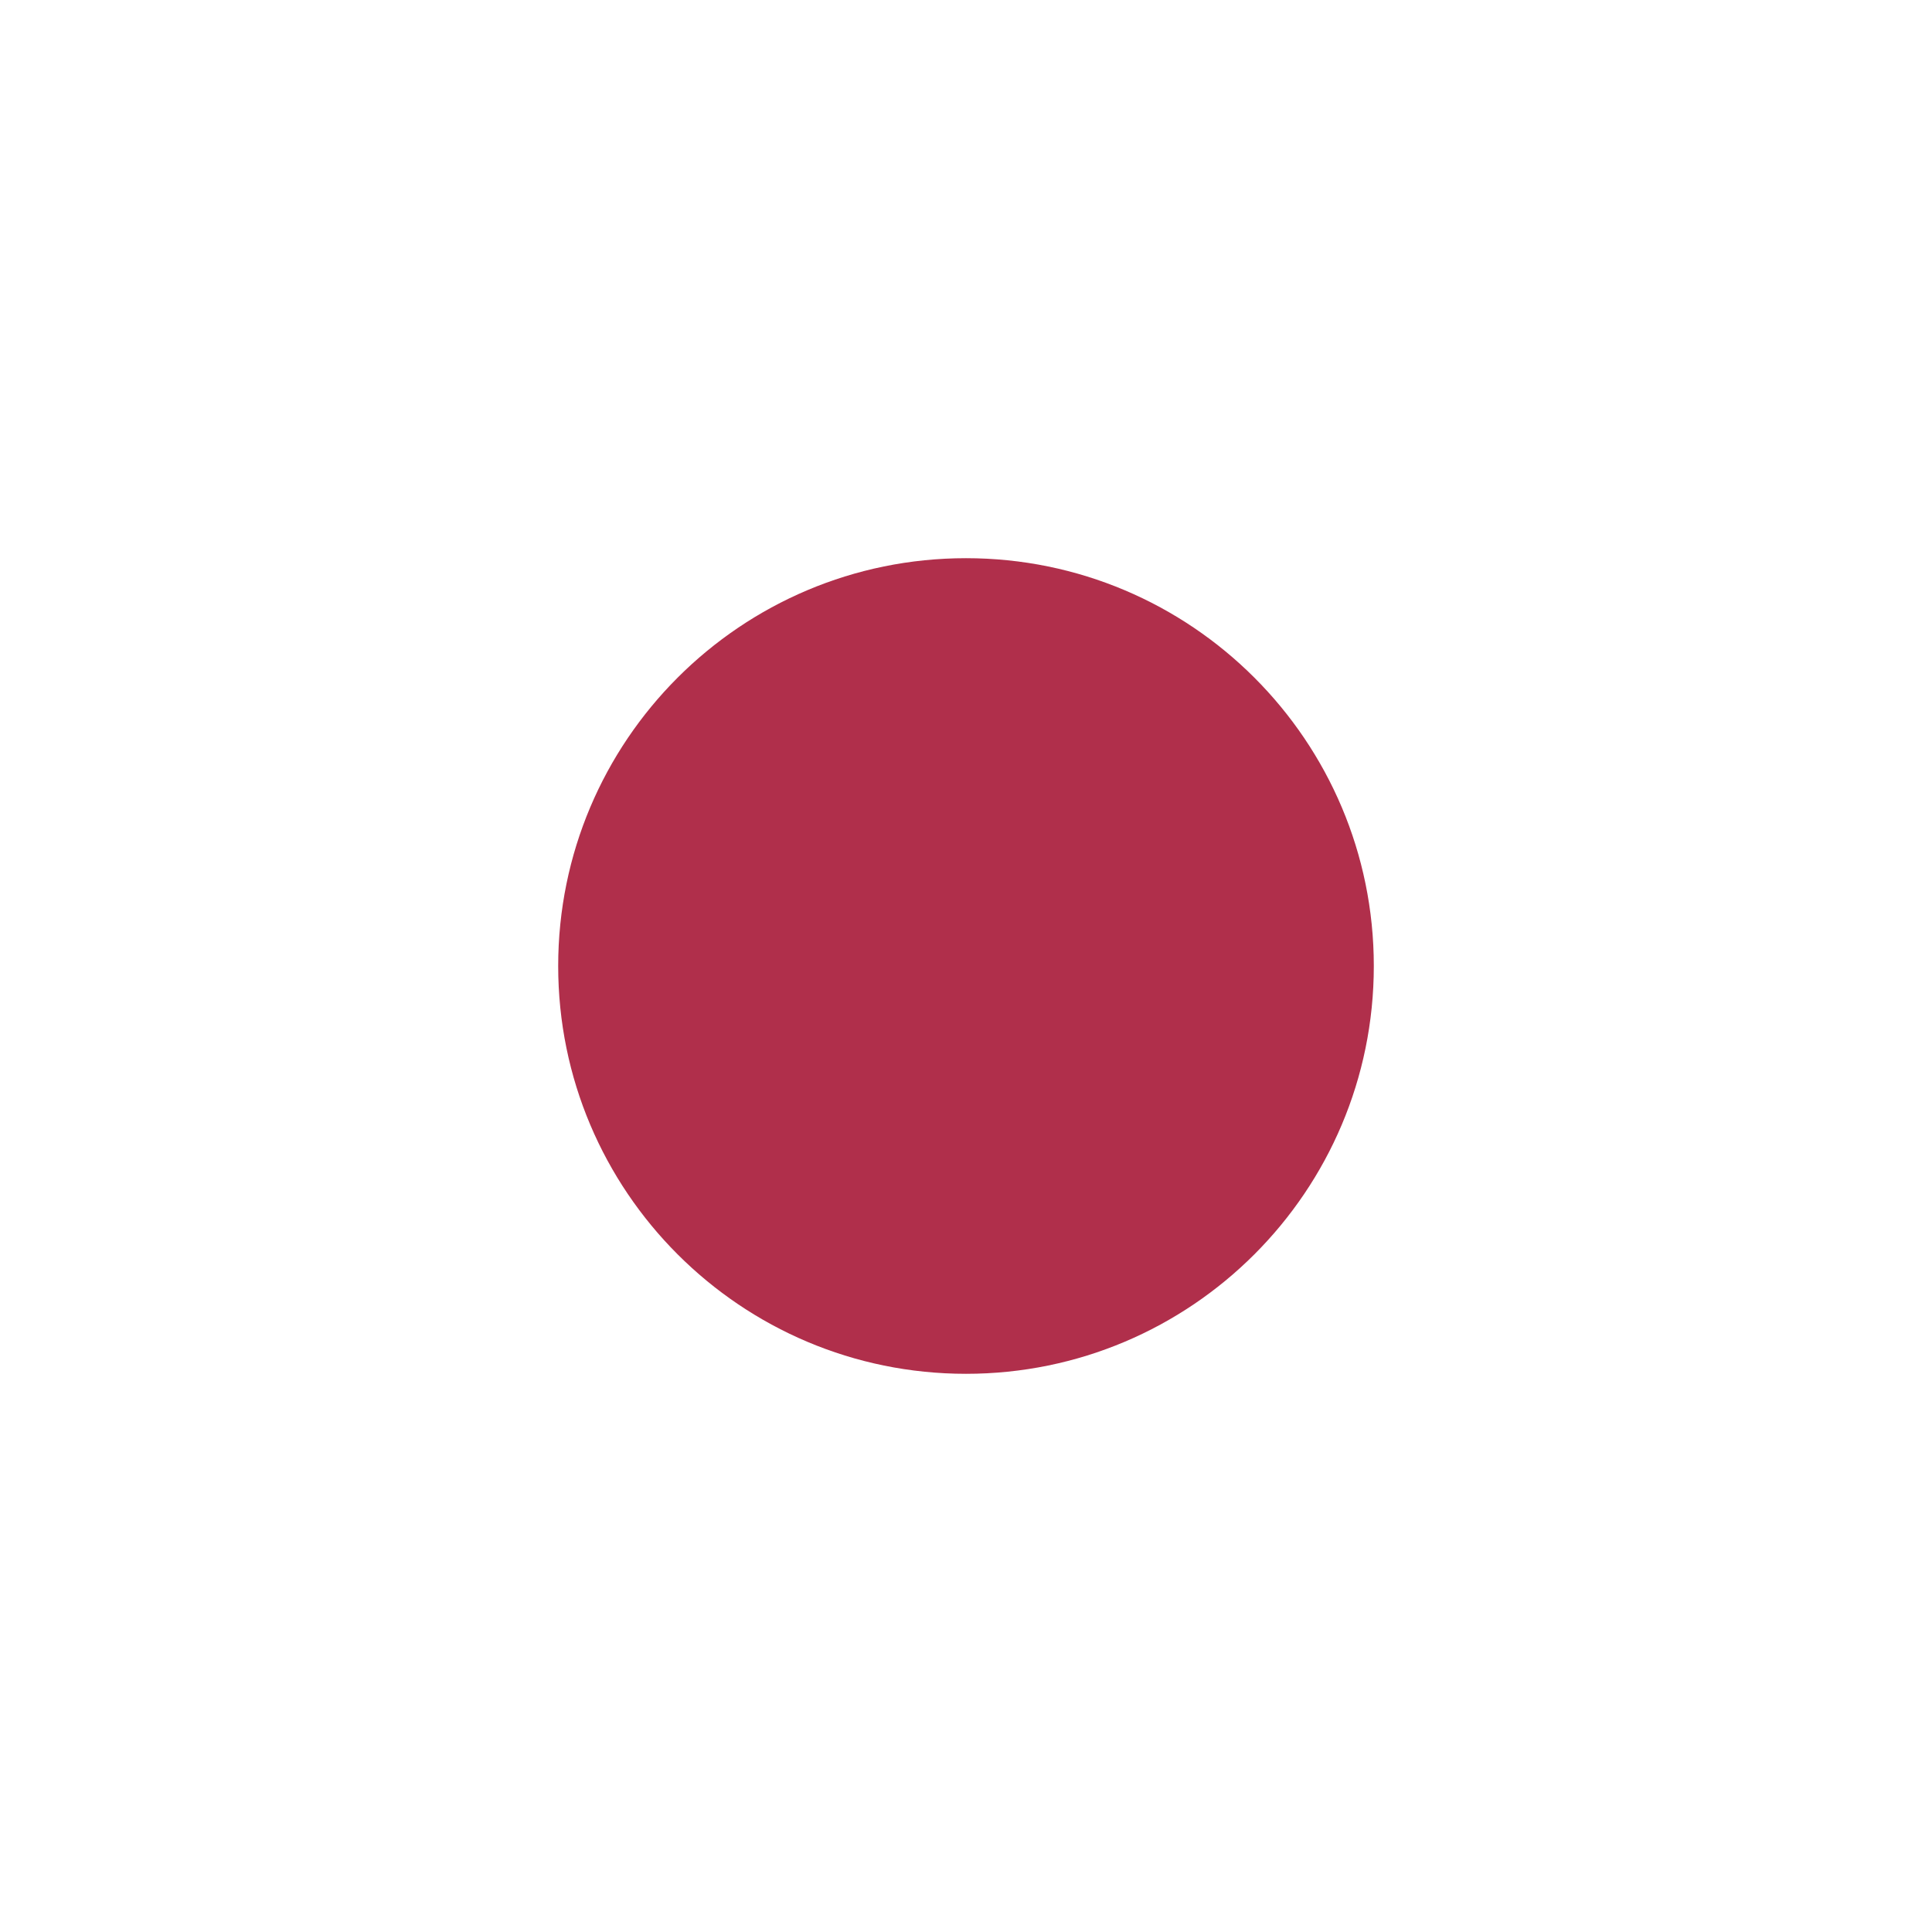
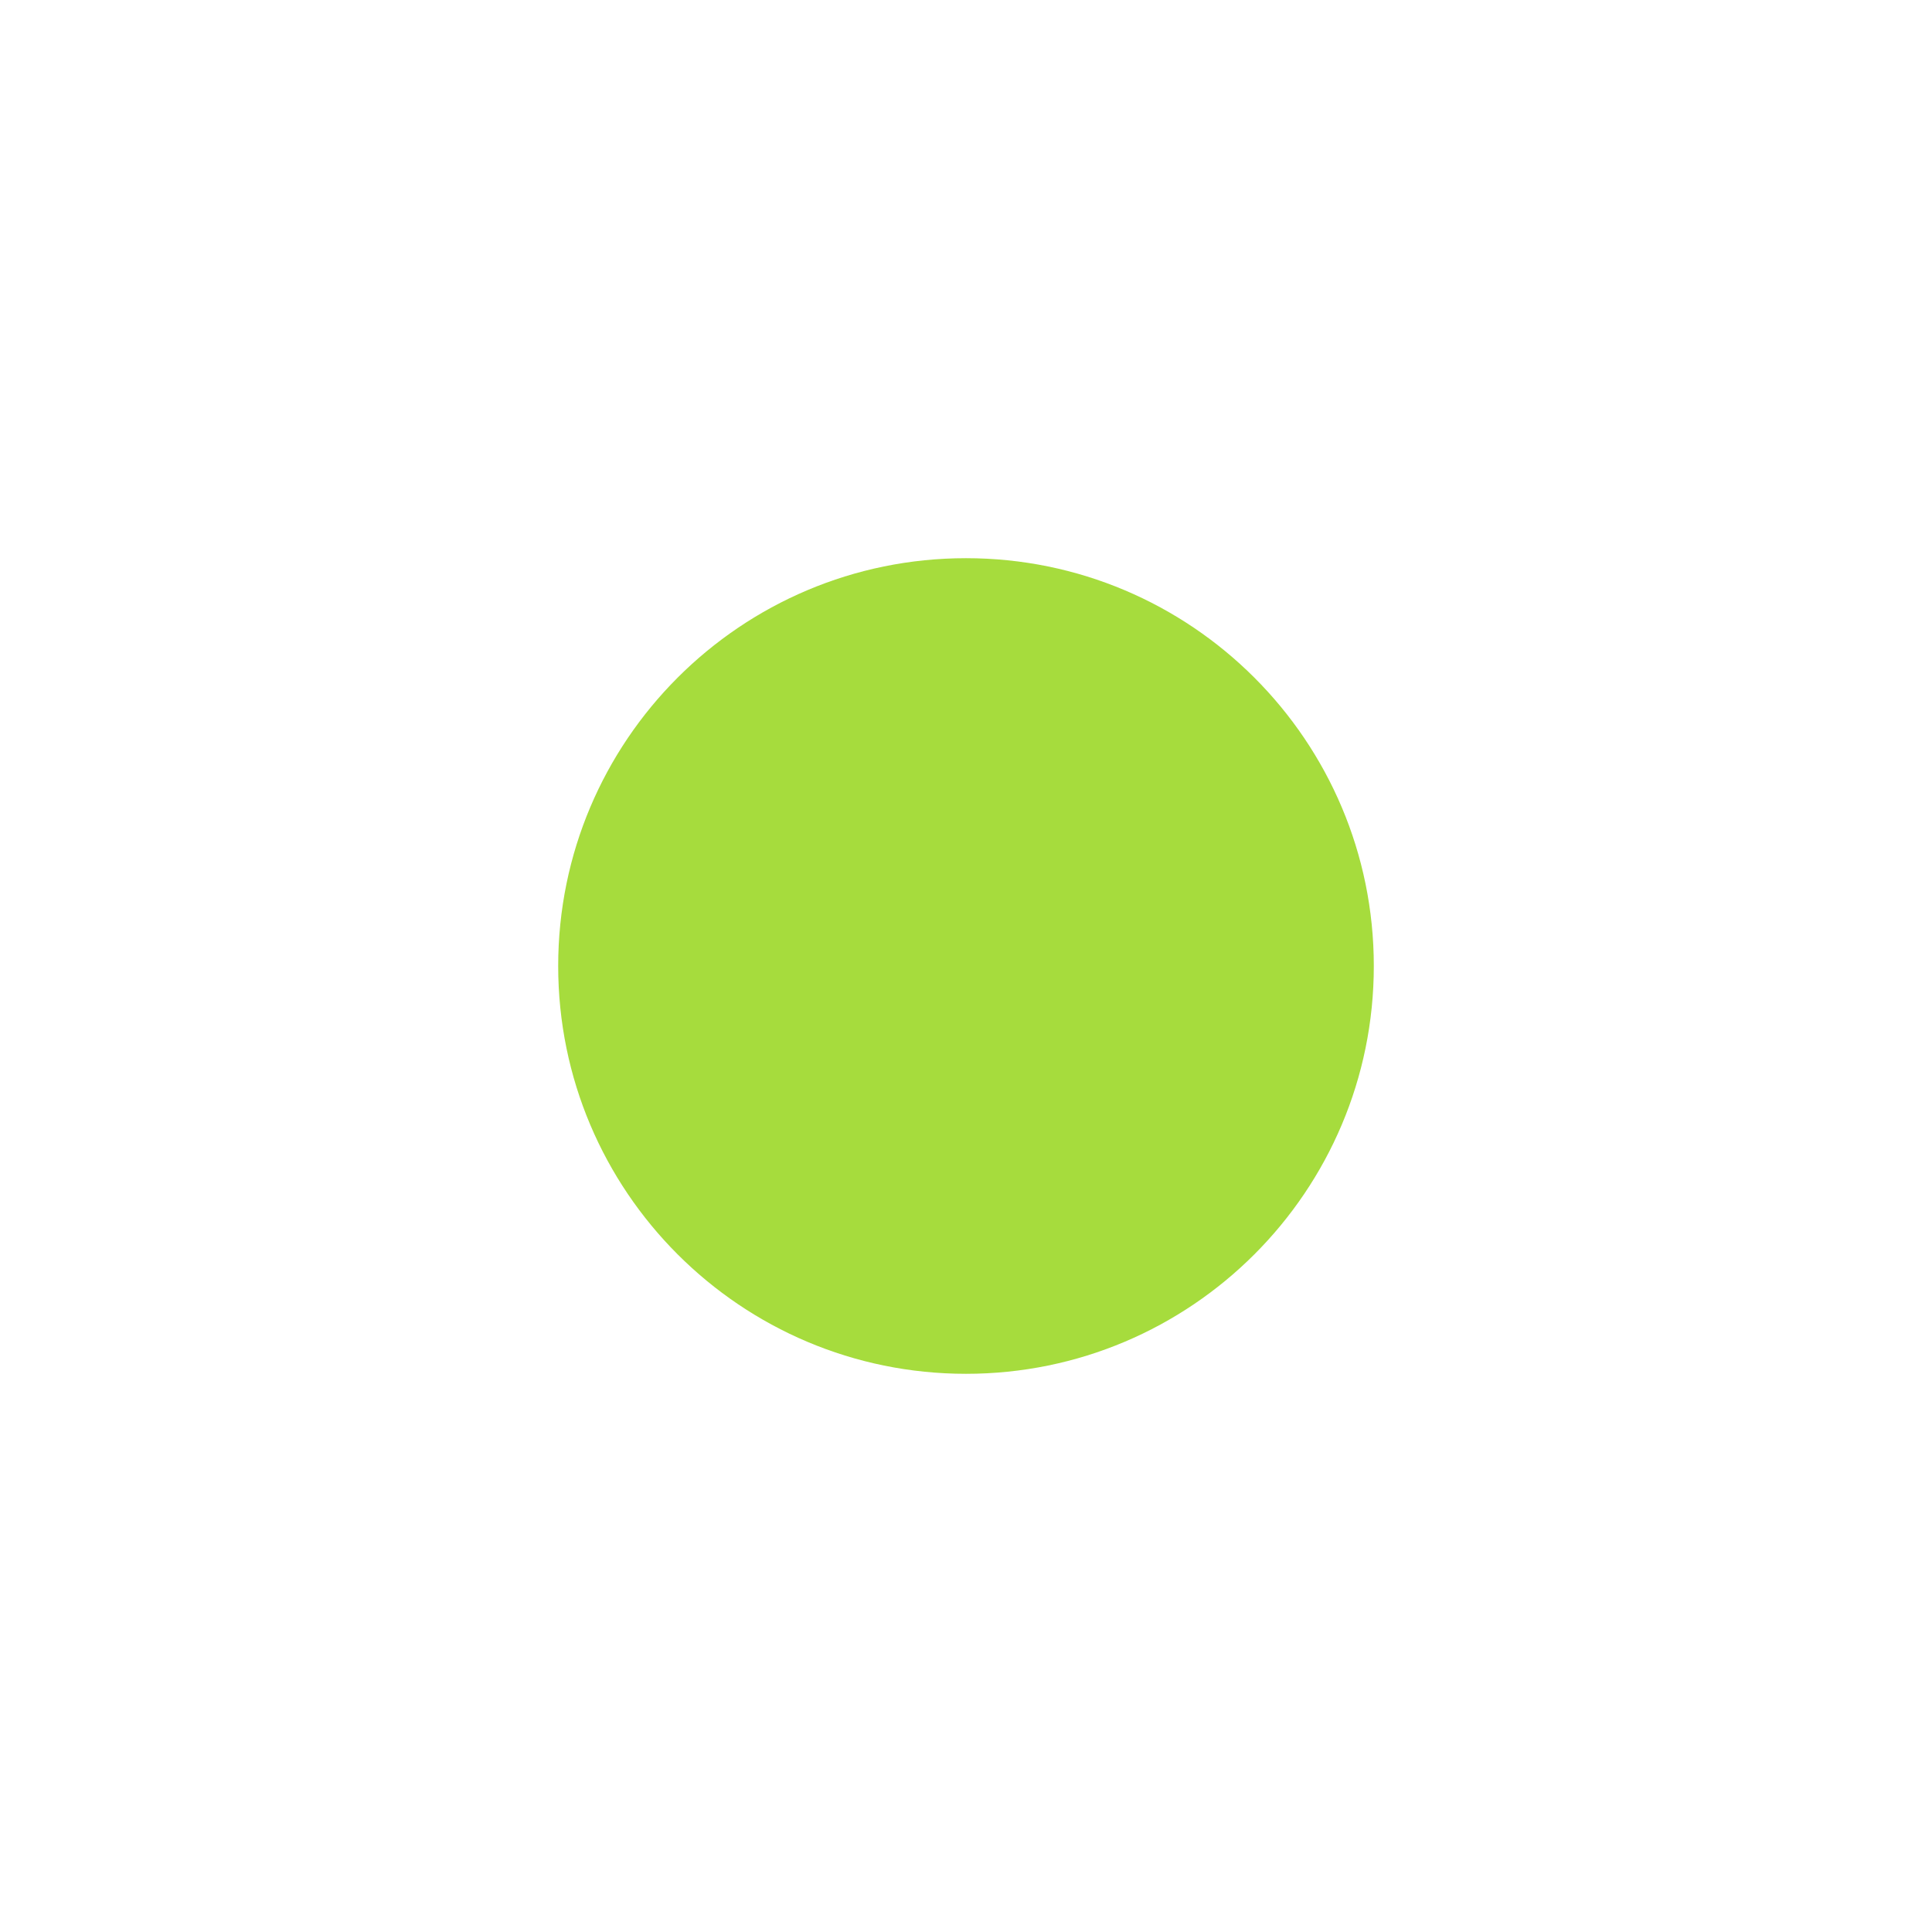
<svg xmlns="http://www.w3.org/2000/svg" version="1.1" id="图层_1" x="0px" y="0px" width="18px" height="18px" viewBox="0 0 12 12" enable-background="new 0 0 12 12" xml:space="preserve">
-   <circle fill="#B02F4B" cx="6" cy="6" r="2.533" />
+   <circle fill="#a6dc3d" cx="6" cy="6" r="2.533" />
</svg>
